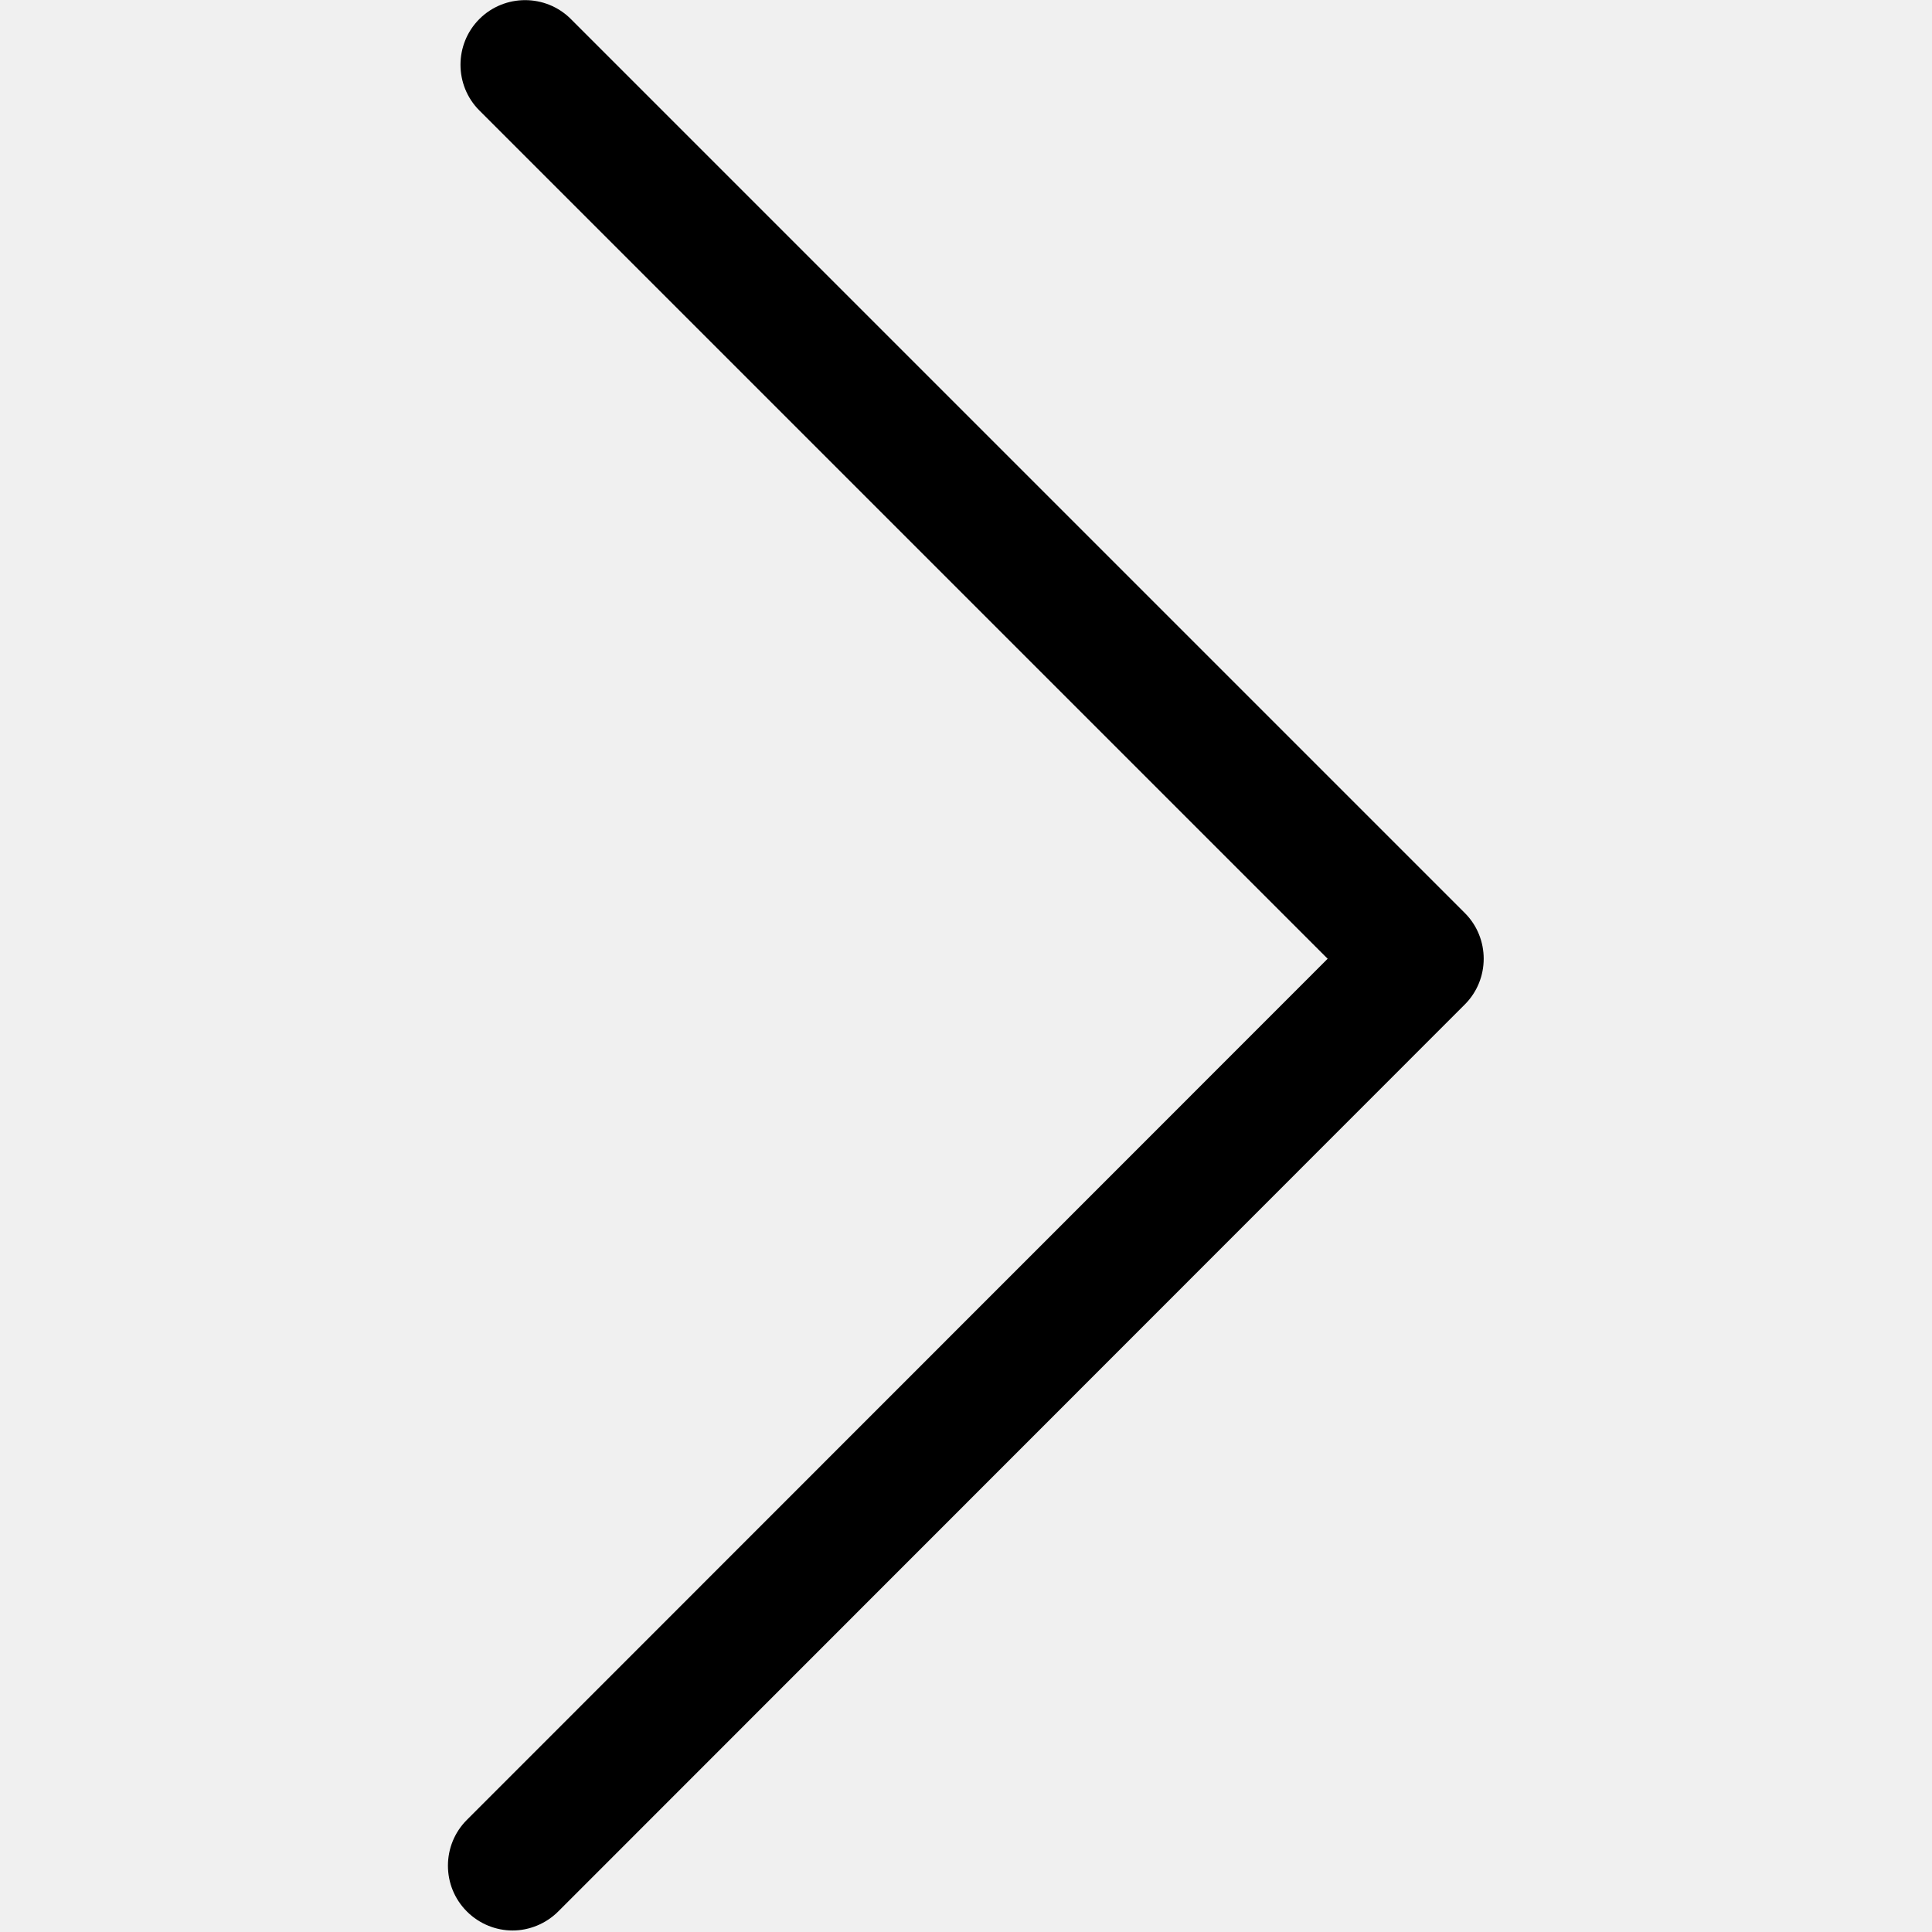
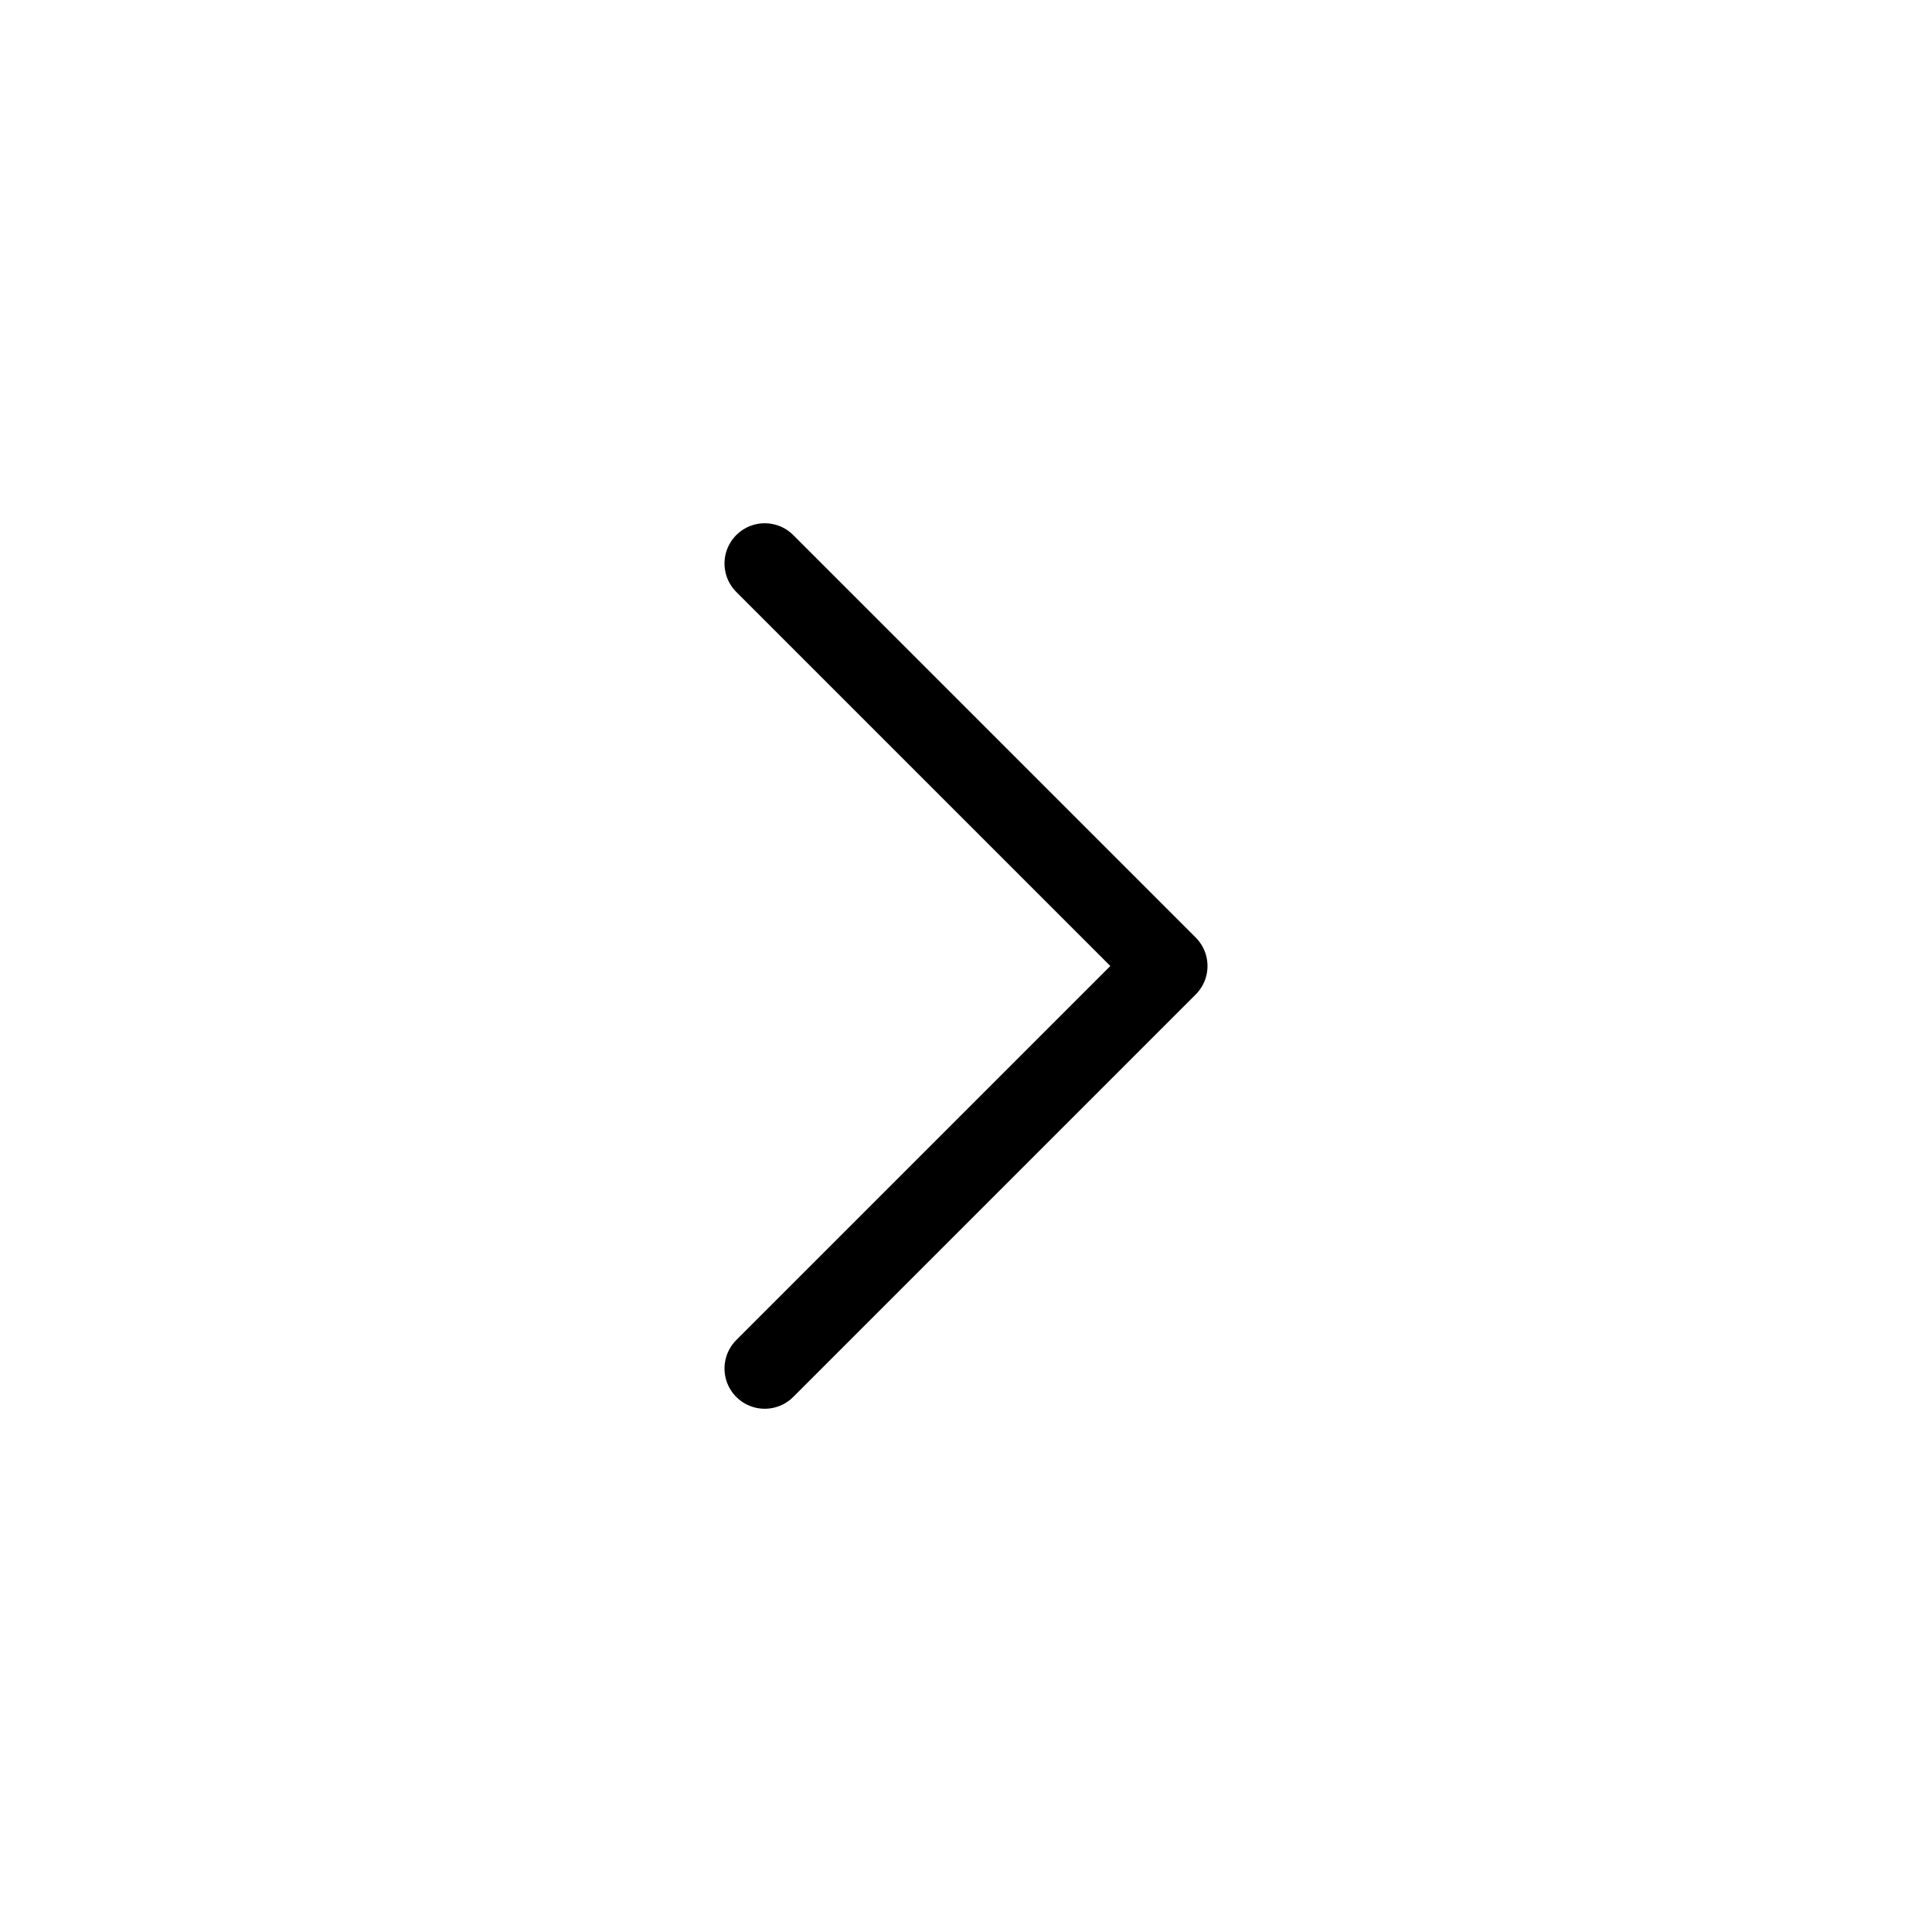
- <svg xmlns="http://www.w3.org/2000/svg" fill="#000000" width="800px" height="800px" viewBox="0 0 32 32" version="1.1">
-   <path d="M8.489 31.975c-0.271 0-0.549-0.107-0.757-0.316-0.417-0.417-0.417-1.098 0-1.515l14.258-14.264-14.050-14.050c-0.417-0.417-0.417-1.098 0-1.515s1.098-0.417 1.515 0l14.807 14.807c0.417 0.417 0.417 1.098 0 1.515l-15.015 15.022c-0.208 0.208-0.486 0.316-0.757 0.316z" />
+ <svg xmlns="http://www.w3.org/2000/svg" width="800px" height="800px" viewBox="0 0 24 24" fill="none">
+   <rect width="24" height="24" fill="white" />
+   <path d="M9.5 7L14.5 12L9.5 17" stroke="#000000" stroke-linecap="round" stroke-linejoin="round" />
</svg>
